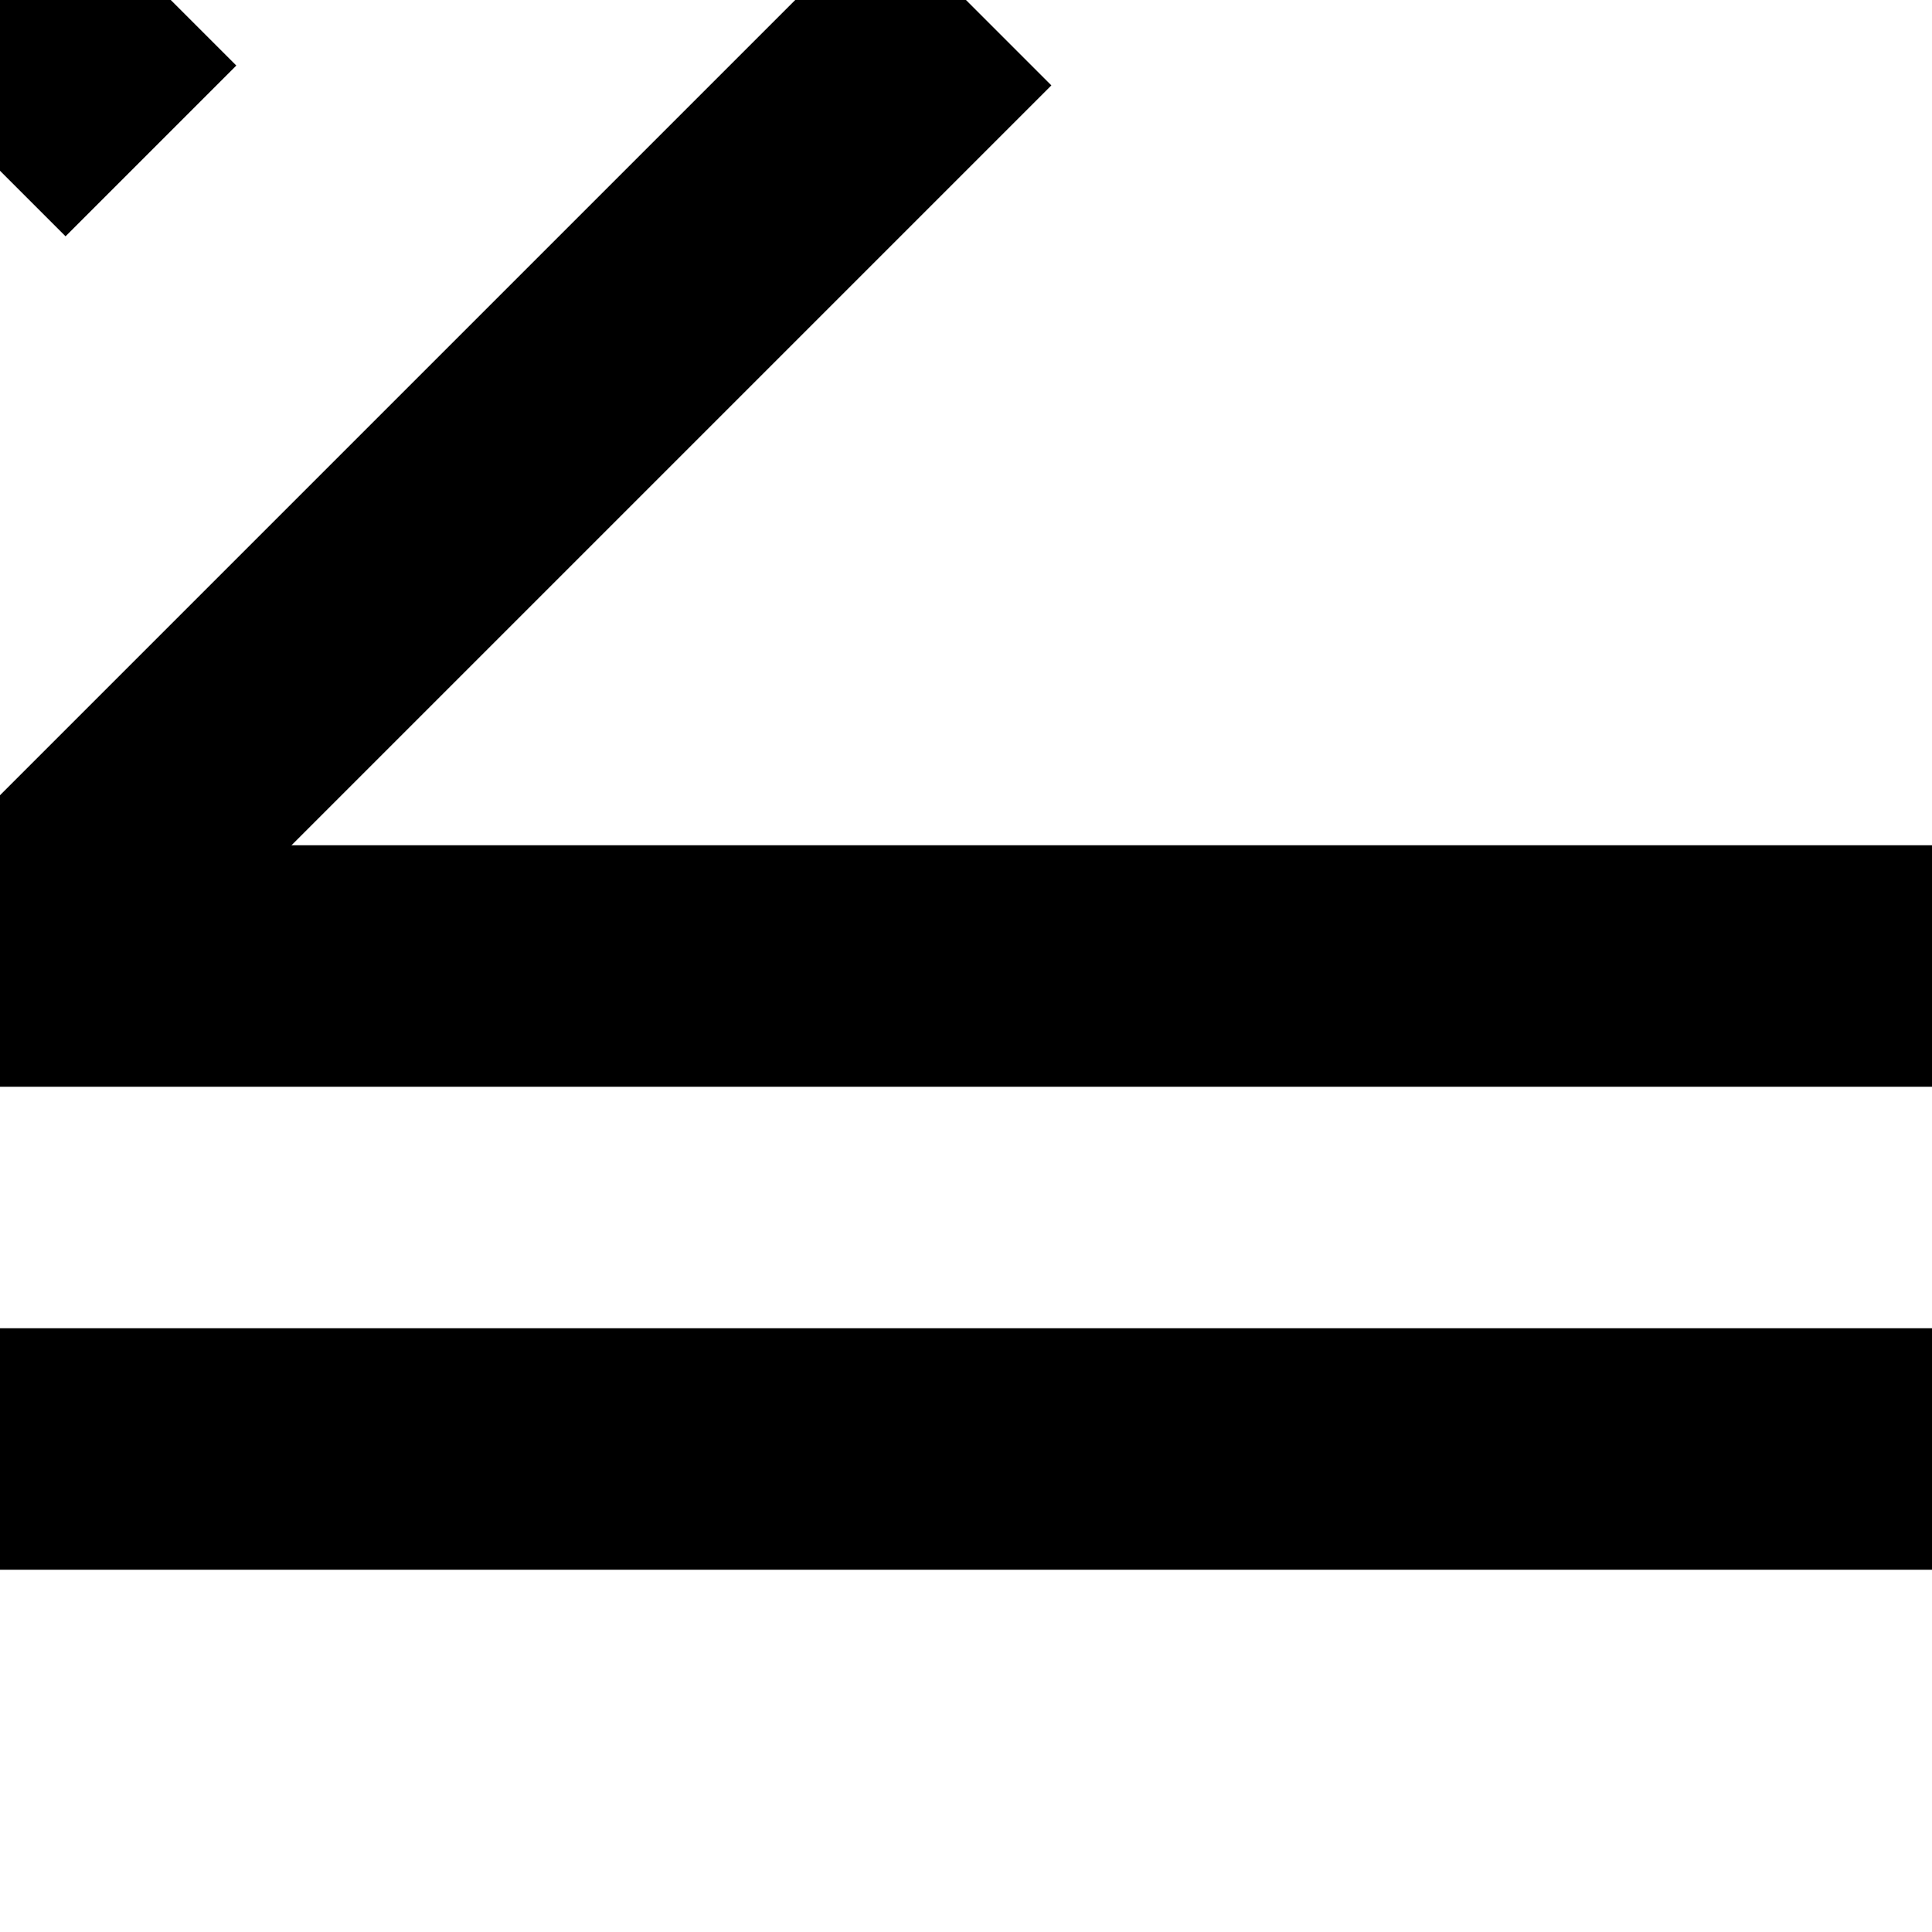
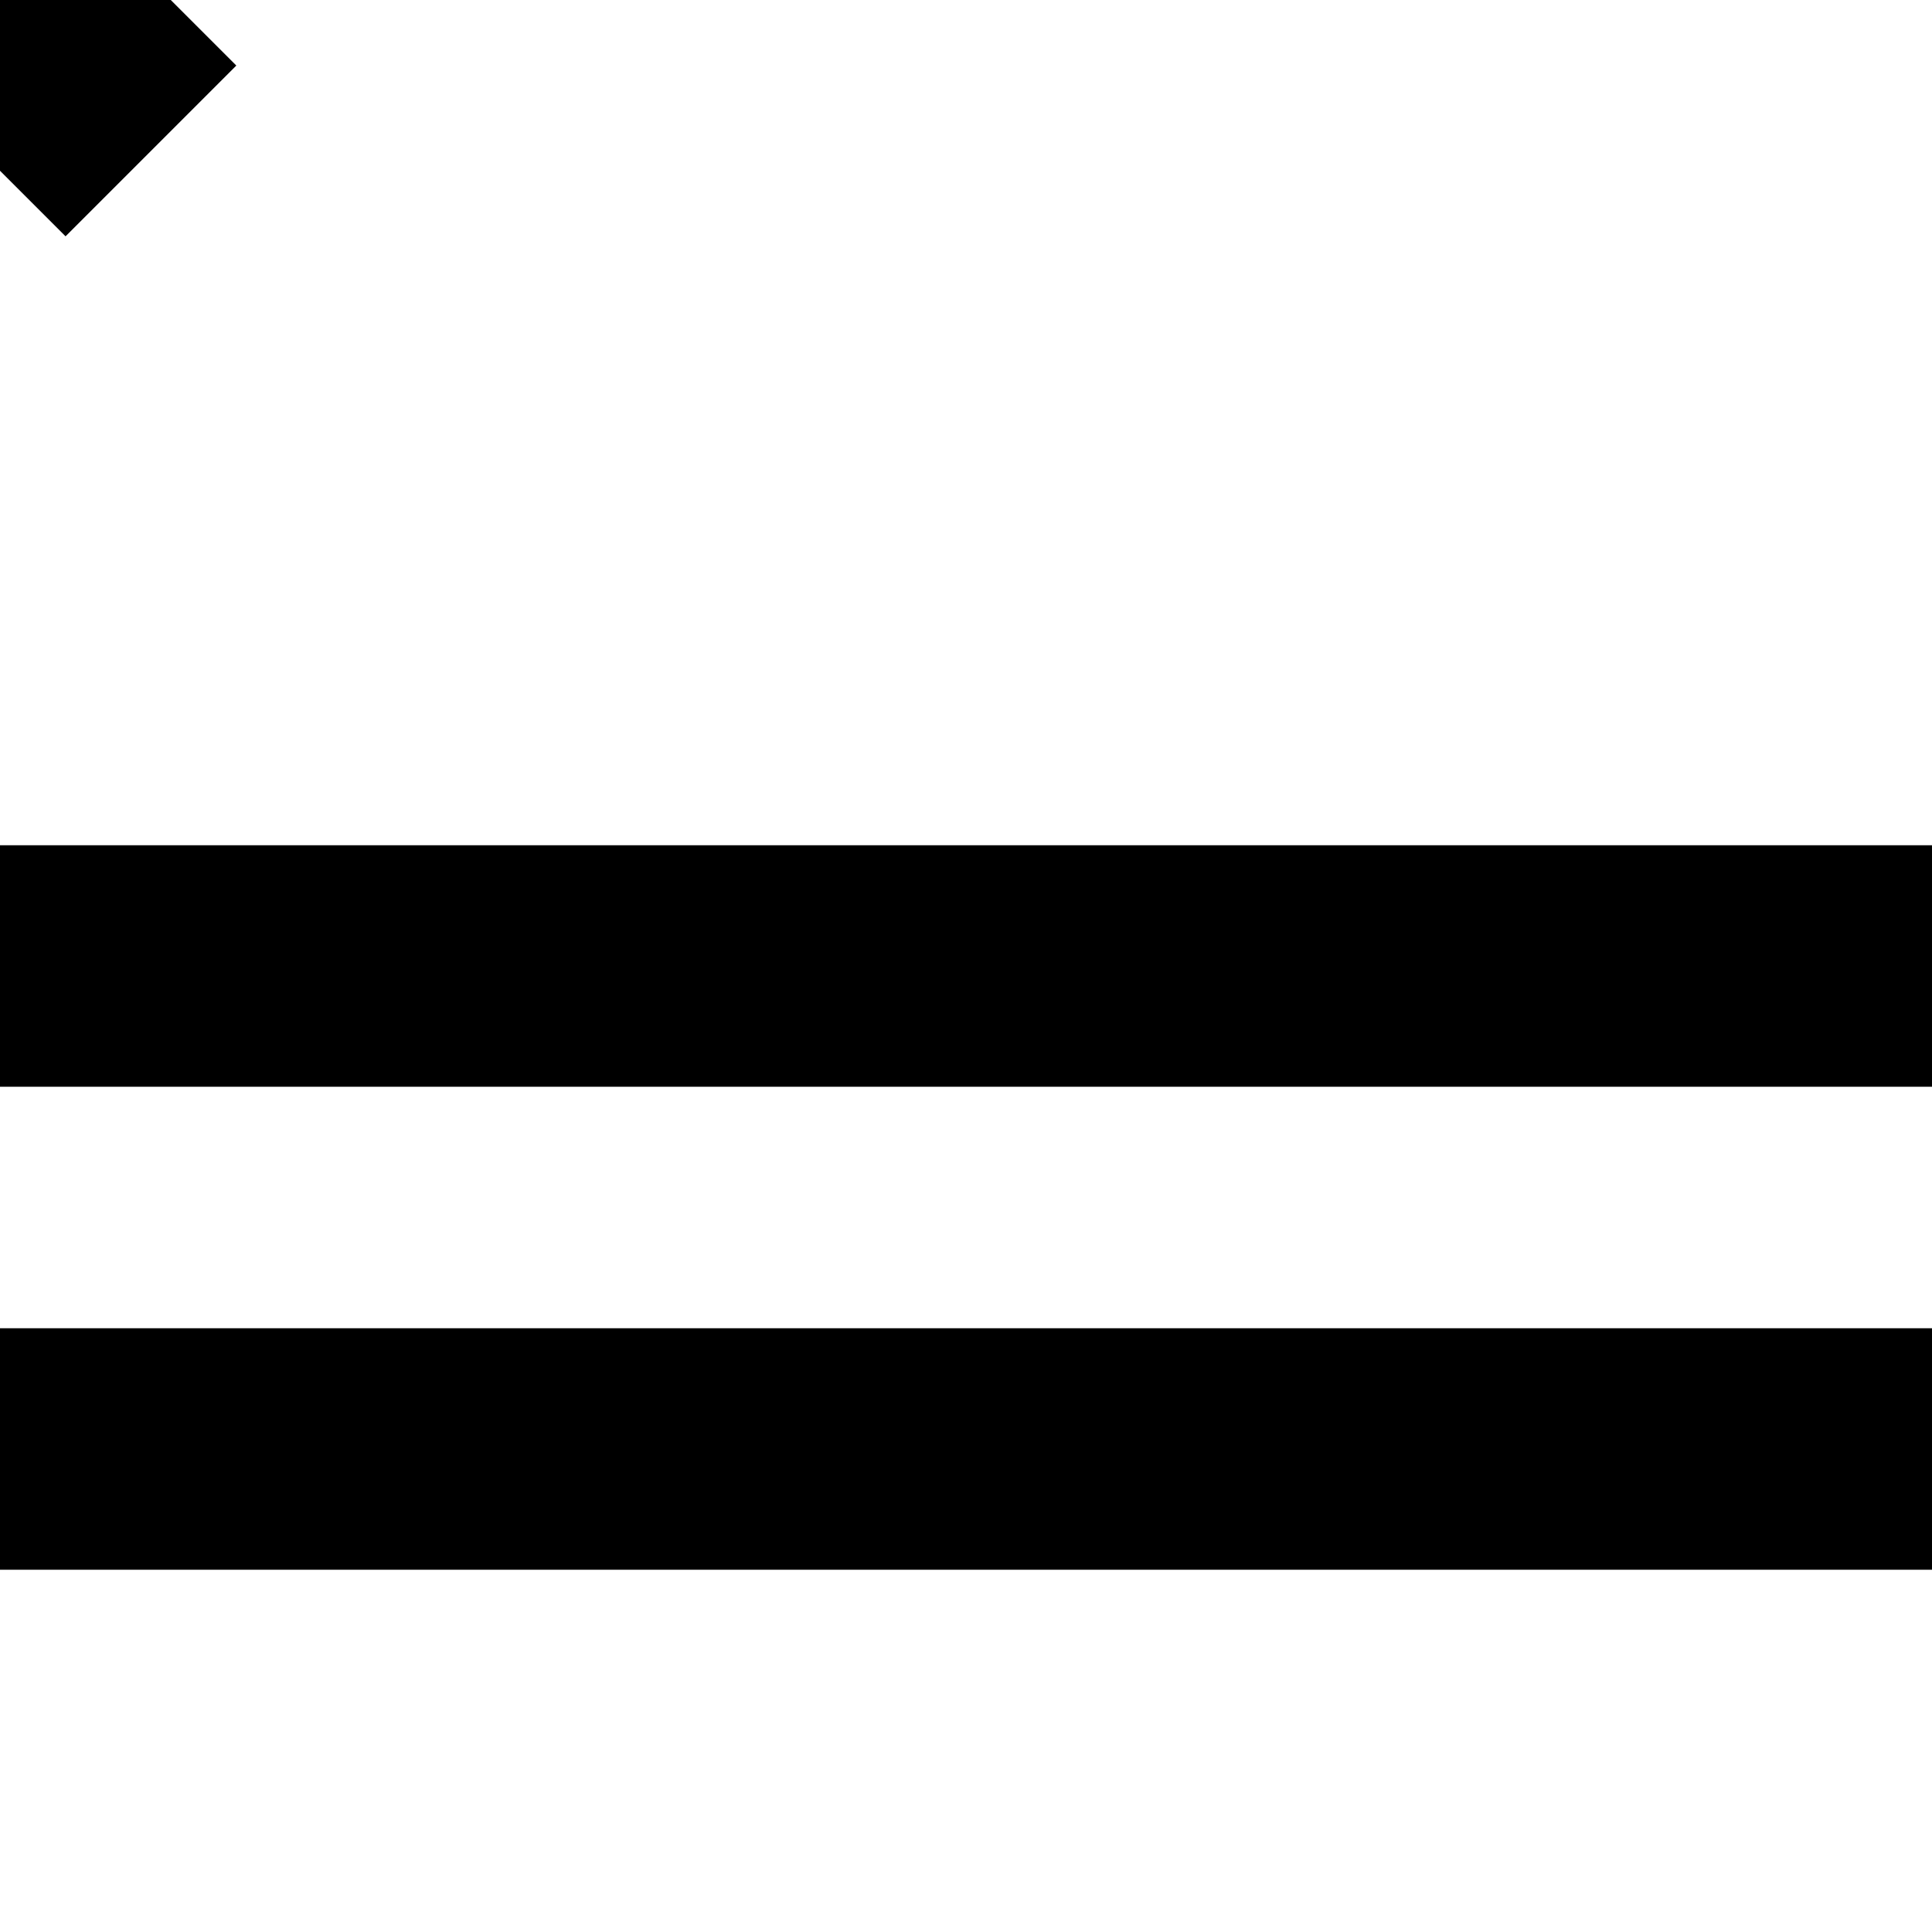
<svg xmlns="http://www.w3.org/2000/svg" id="svg8" version="1.1" viewBox="0 0 135.467 135.467" height="512" width="512">
  <defs id="defs2" />
  <g transform="translate(0,-161.5333)" id="layer1">
    <path id="path4493" d="M 0,229.267 H 135.467" style="fill:none;fill-rule:evenodd;stroke:#000000;stroke-width:16.933;stroke-linecap:butt;stroke-linejoin:miter;stroke-opacity:1;stroke-miterlimit:4;stroke-dasharray:none" />
    <path id="path4495" d="M 0,263.133 H 135.467" style="fill:none;fill-rule:evenodd;stroke:#000000;stroke-width:16.933;stroke-linecap:butt;stroke-linejoin:miter;stroke-miterlimit:4;stroke-dasharray:none;stroke-opacity:1" />
  </g>
  <defs id="defs2" />
  <path id="path4597" d="M 10.583,10.583 -4.233,-4.233" style="fill:none;fill-rule:evenodd;stroke:#000000;stroke-width:16.933;stroke-linecap:butt;stroke-linejoin:miter;stroke-miterlimit:4;stroke-dasharray:none;stroke-opacity:1" />
-   <path style="fill:none;fill-rule:evenodd;stroke:#000000;stroke-width:16.933;stroke-linecap:butt;stroke-linejoin:miter;stroke-opacity:1;stroke-miterlimit:4;stroke-dasharray:none" d="M 0,67.733 67.733,2.5999998e-6" id="path5042" />
</svg>
